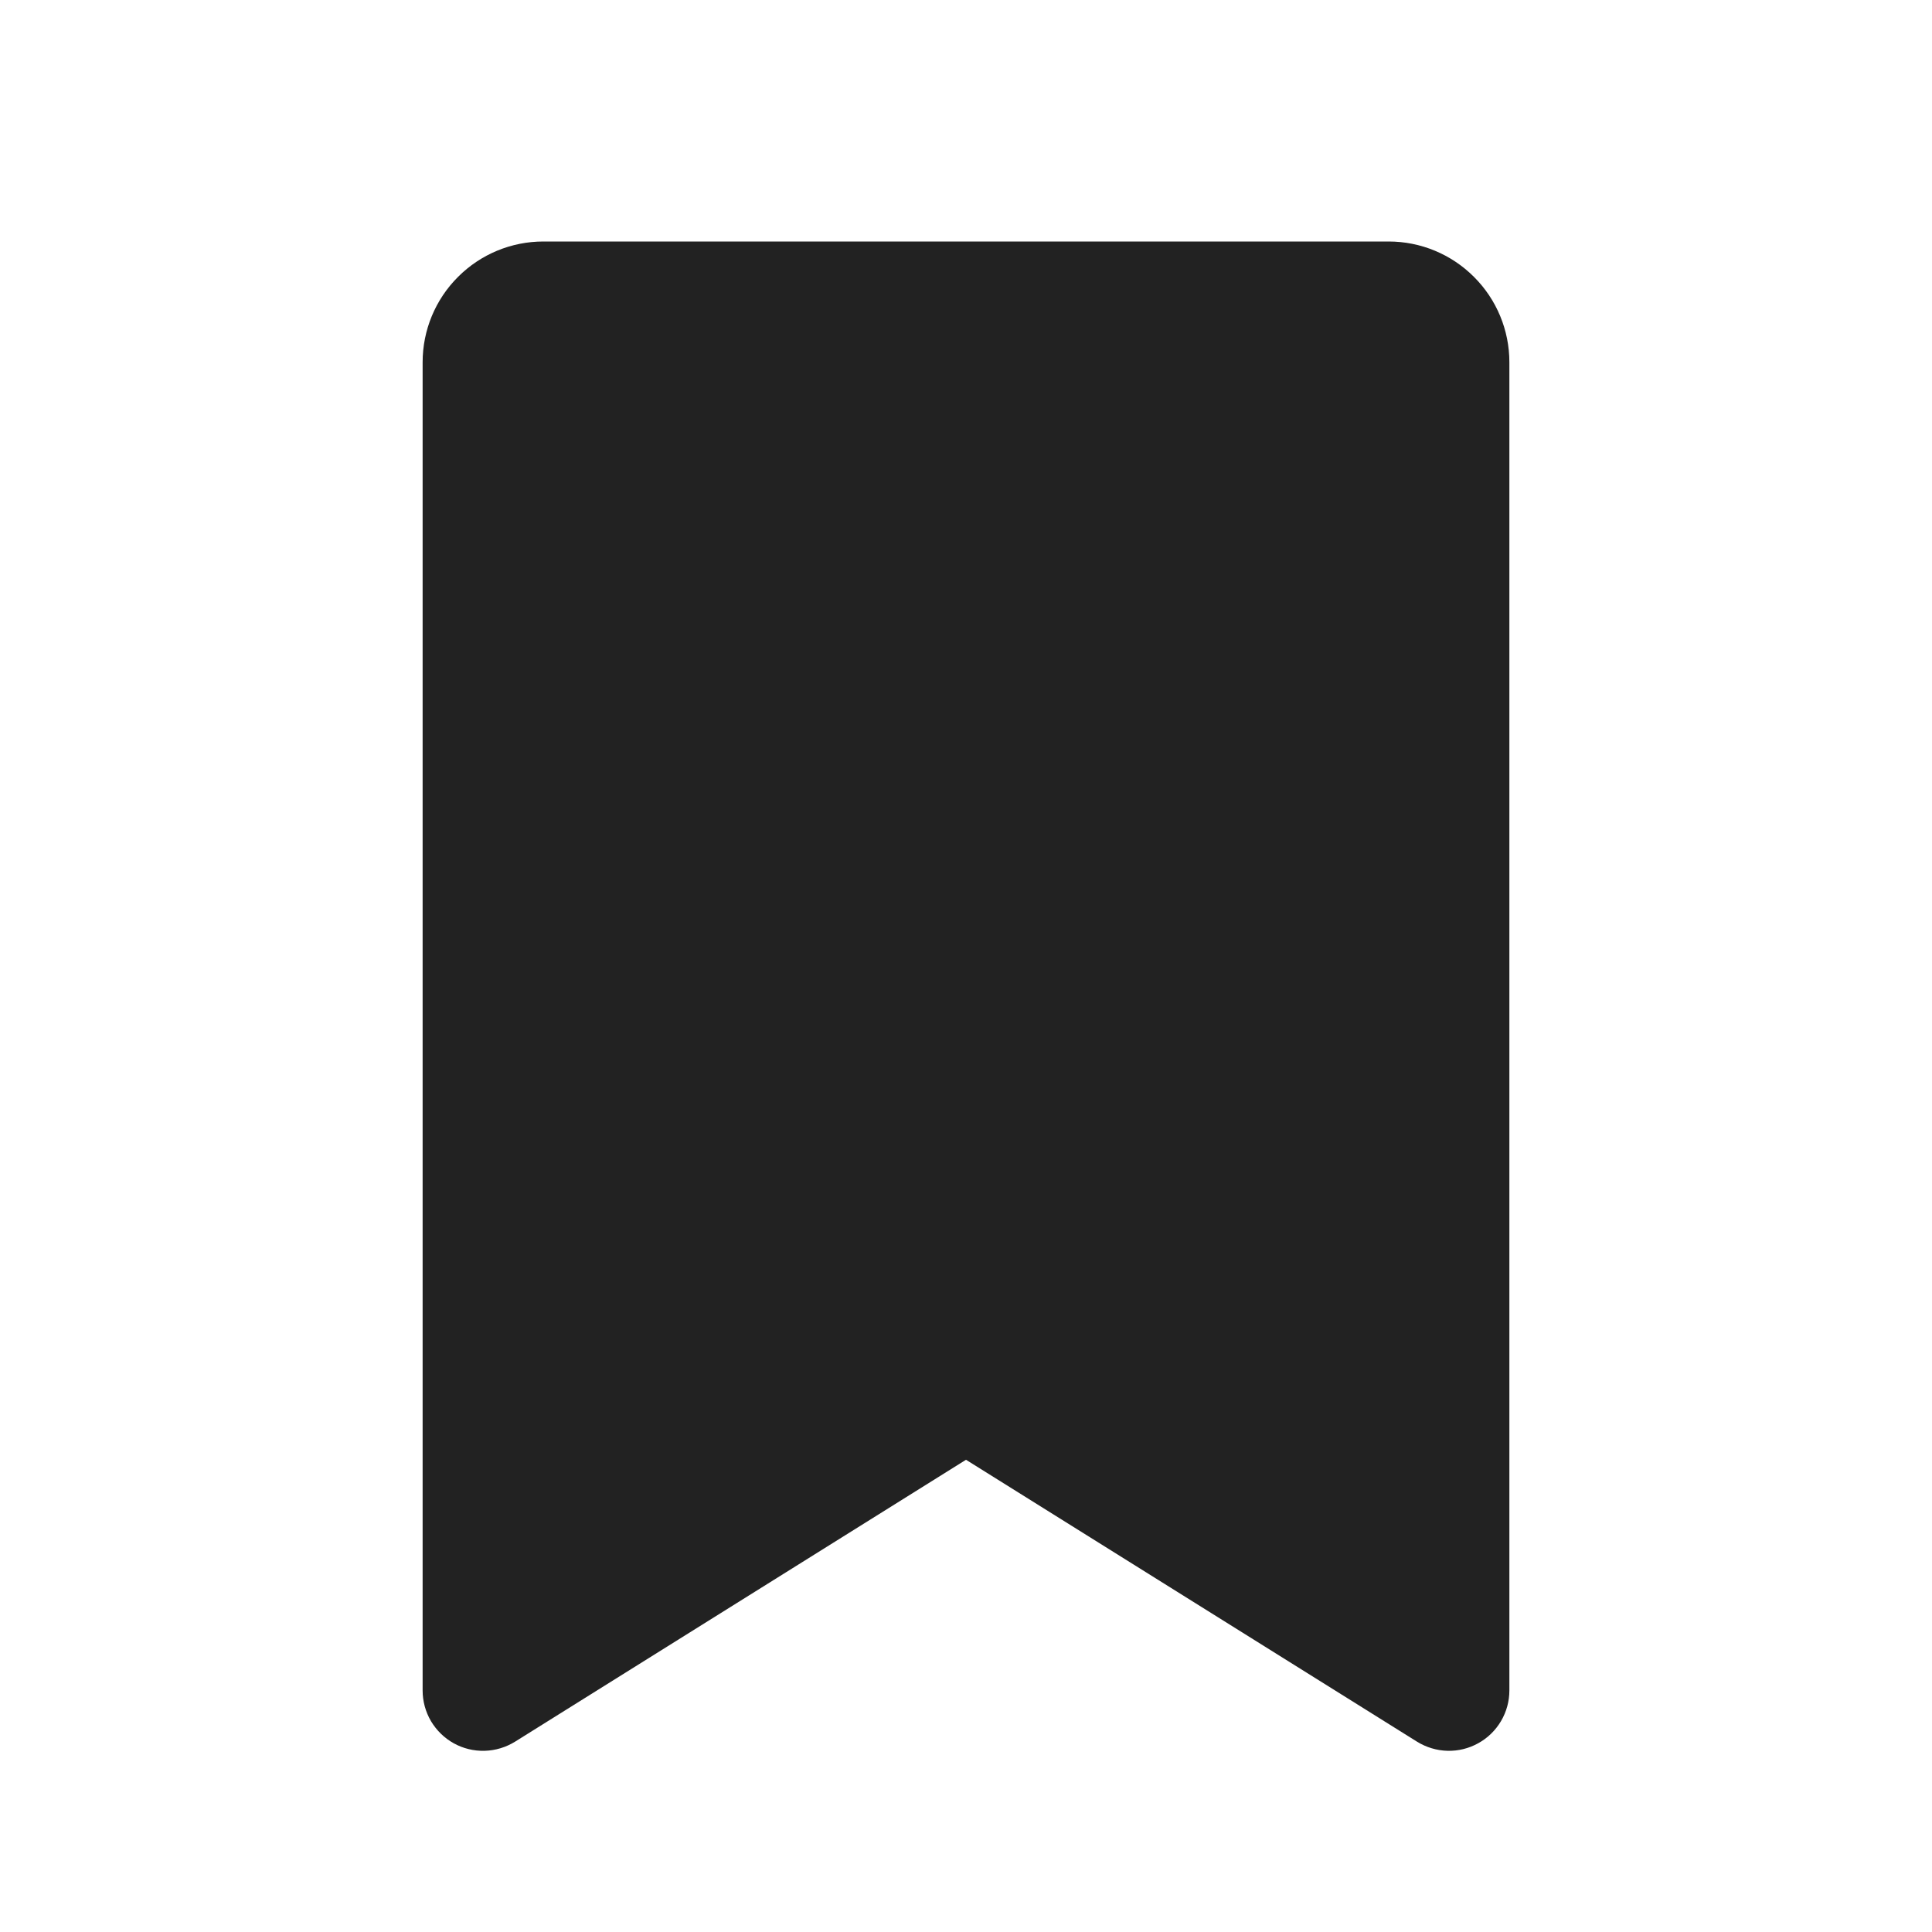
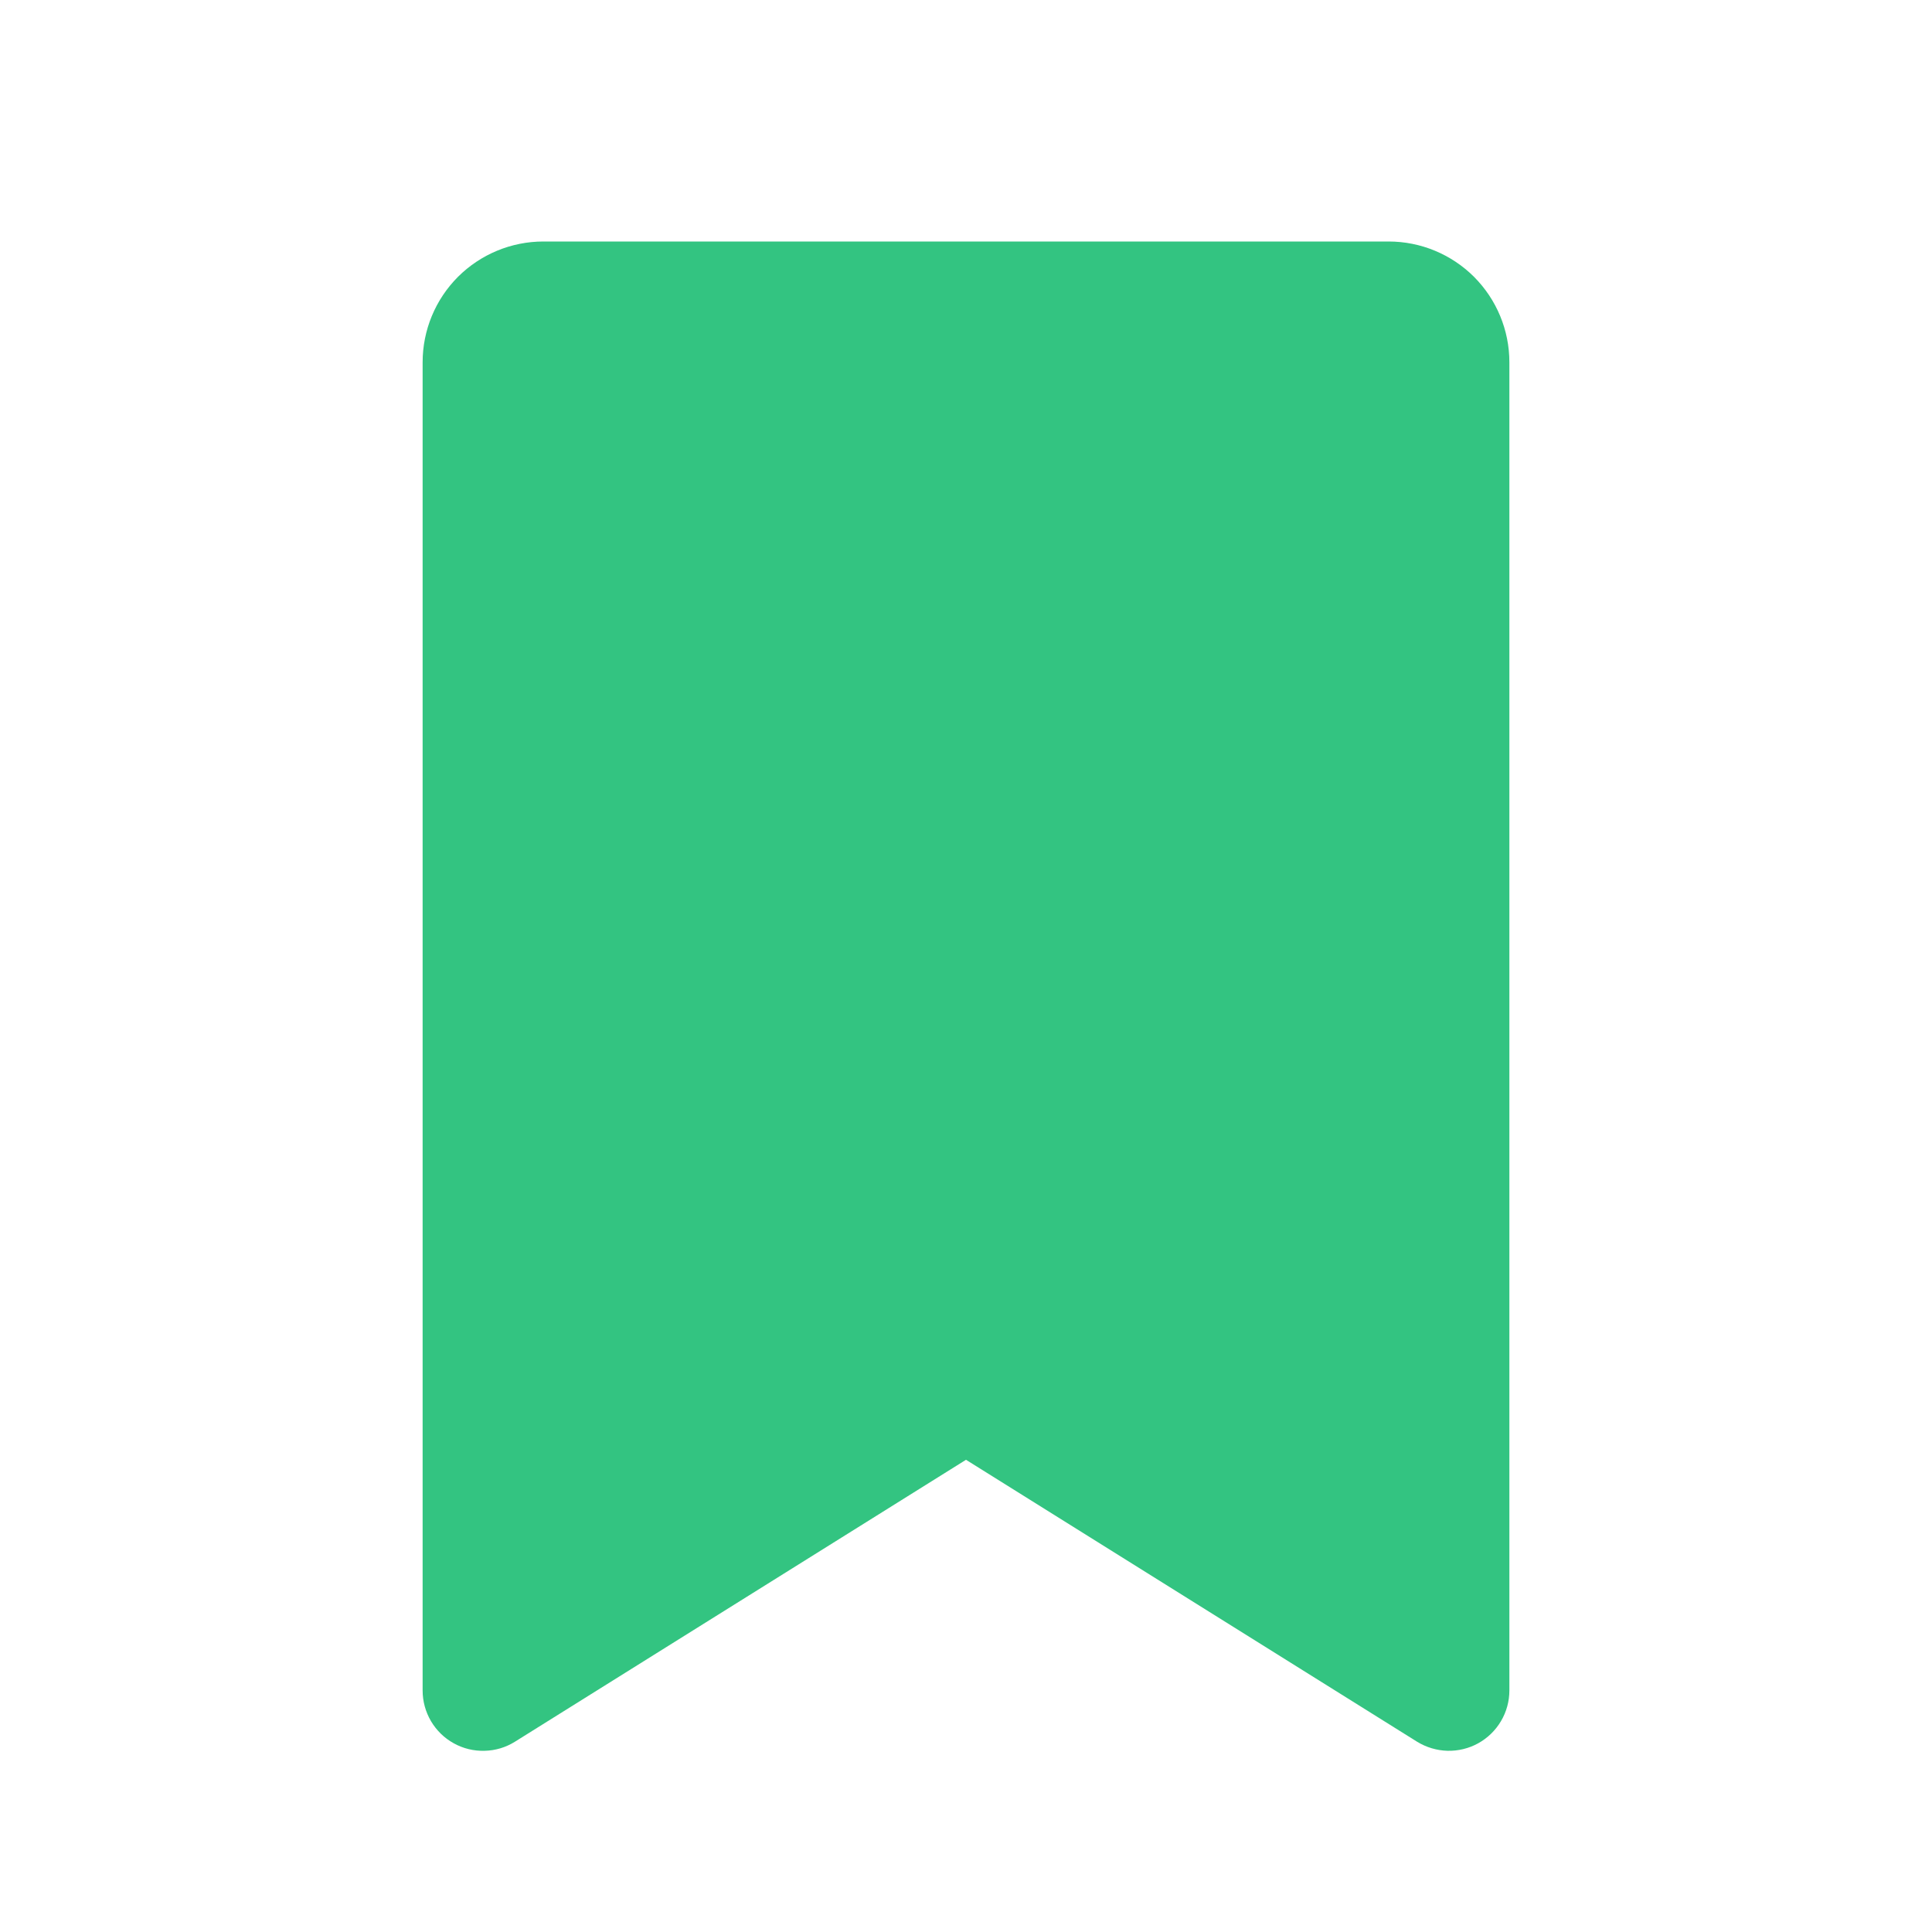
- <svg xmlns="http://www.w3.org/2000/svg" width="28" height="28" viewBox="0 0 28 28" fill="none">
-   <path d="M20.125 3.5H7.875C7.411 3.5 6.966 3.684 6.638 4.013C6.309 4.341 6.125 4.786 6.125 5.25V24.5C6.125 24.656 6.167 24.809 6.246 24.944C6.326 25.078 6.439 25.189 6.576 25.265C6.713 25.341 6.867 25.378 7.023 25.374C7.179 25.37 7.331 25.324 7.464 25.242L14 21.156L20.537 25.242C20.67 25.324 20.822 25.37 20.978 25.374C21.134 25.378 21.288 25.34 21.424 25.264C21.561 25.189 21.674 25.078 21.754 24.943C21.833 24.809 21.875 24.656 21.875 24.5V5.25C21.875 4.786 21.691 4.341 21.362 4.013C21.034 3.684 20.589 3.5 20.125 3.5Z" fill="#222222" />
+ <svg xmlns="http://www.w3.org/2000/svg" width="24" height="24" viewBox="0 0 24 24" fill="none">
+   <path d="M17.25 3H6.75C6.352 3 5.971 3.158 5.689 3.439C5.408 3.721 5.25 4.102 5.25 4.5V21C5.25 21.134 5.286 21.265 5.354 21.381C5.422 21.496 5.519 21.591 5.637 21.656C5.754 21.721 5.886 21.753 6.02 21.749C6.154 21.746 6.284 21.707 6.397 21.636L12 18.134L17.603 21.636C17.717 21.706 17.847 21.745 17.981 21.749C18.115 21.752 18.247 21.72 18.364 21.655C18.481 21.59 18.578 21.495 18.646 21.38C18.714 21.265 18.75 21.134 18.75 21V4.5C18.75 4.102 18.592 3.721 18.311 3.439C18.029 3.158 17.648 3 17.25 3Z" fill="#33C481" />
</svg>
